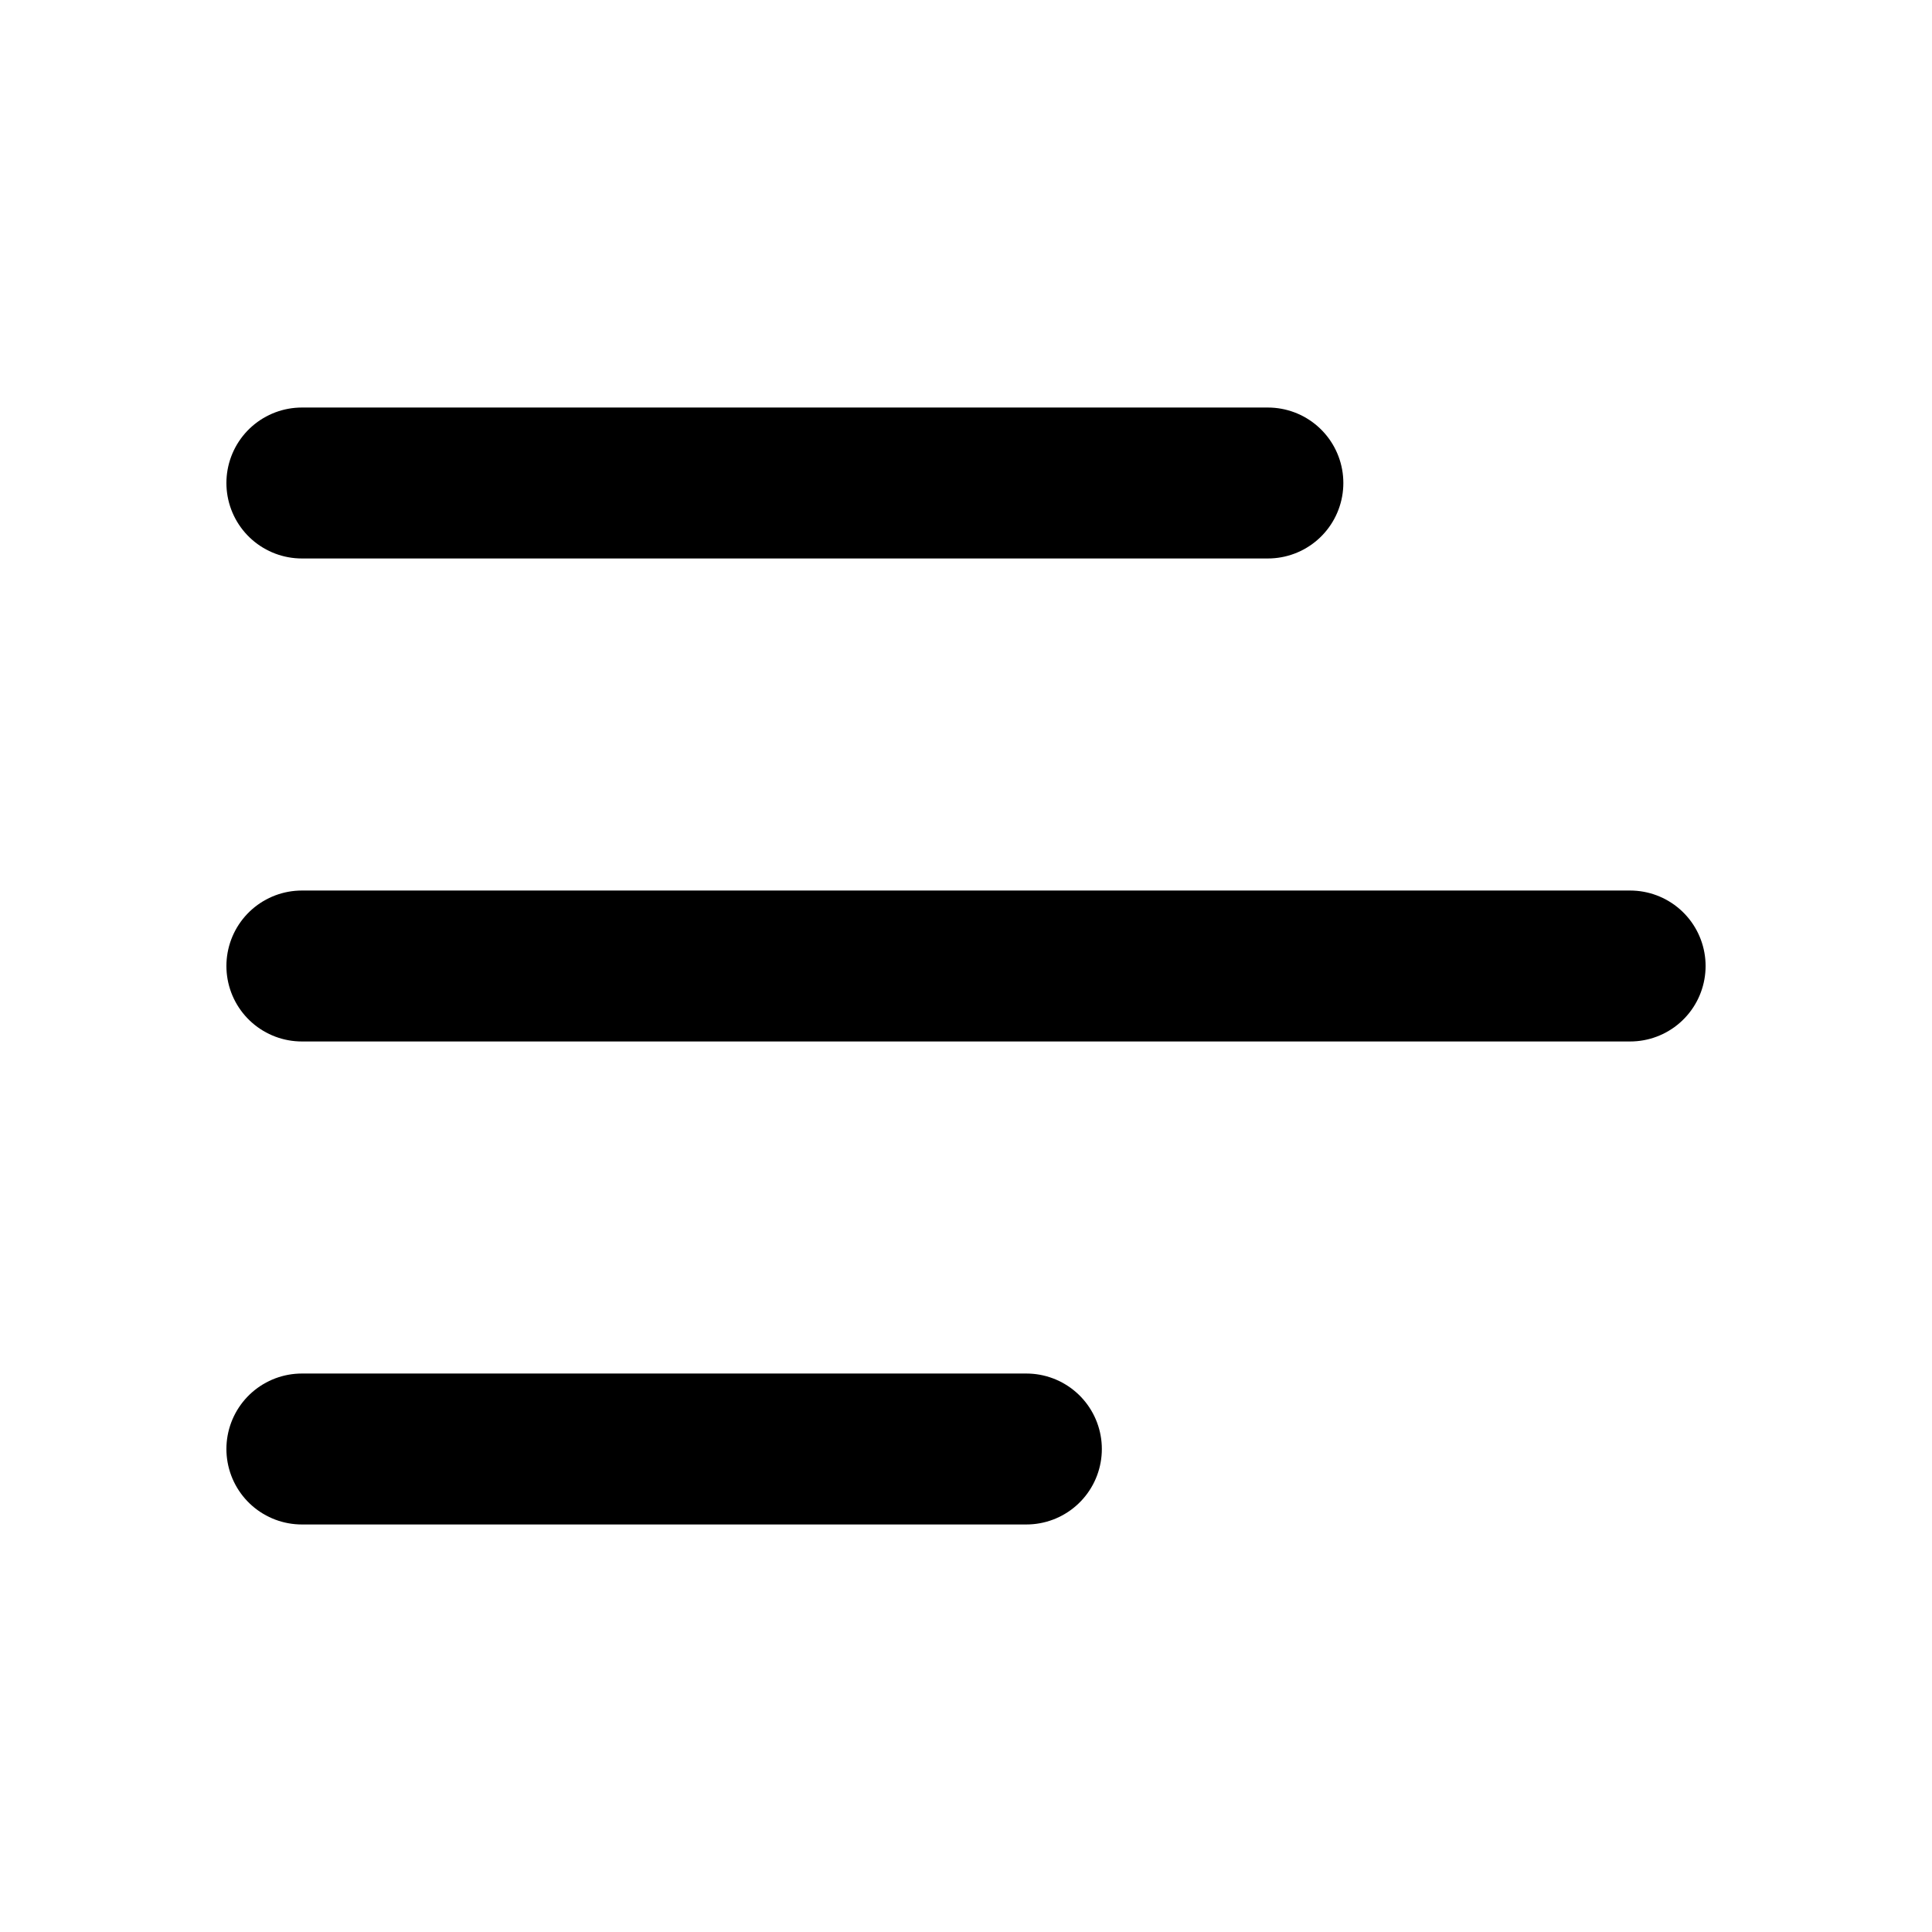
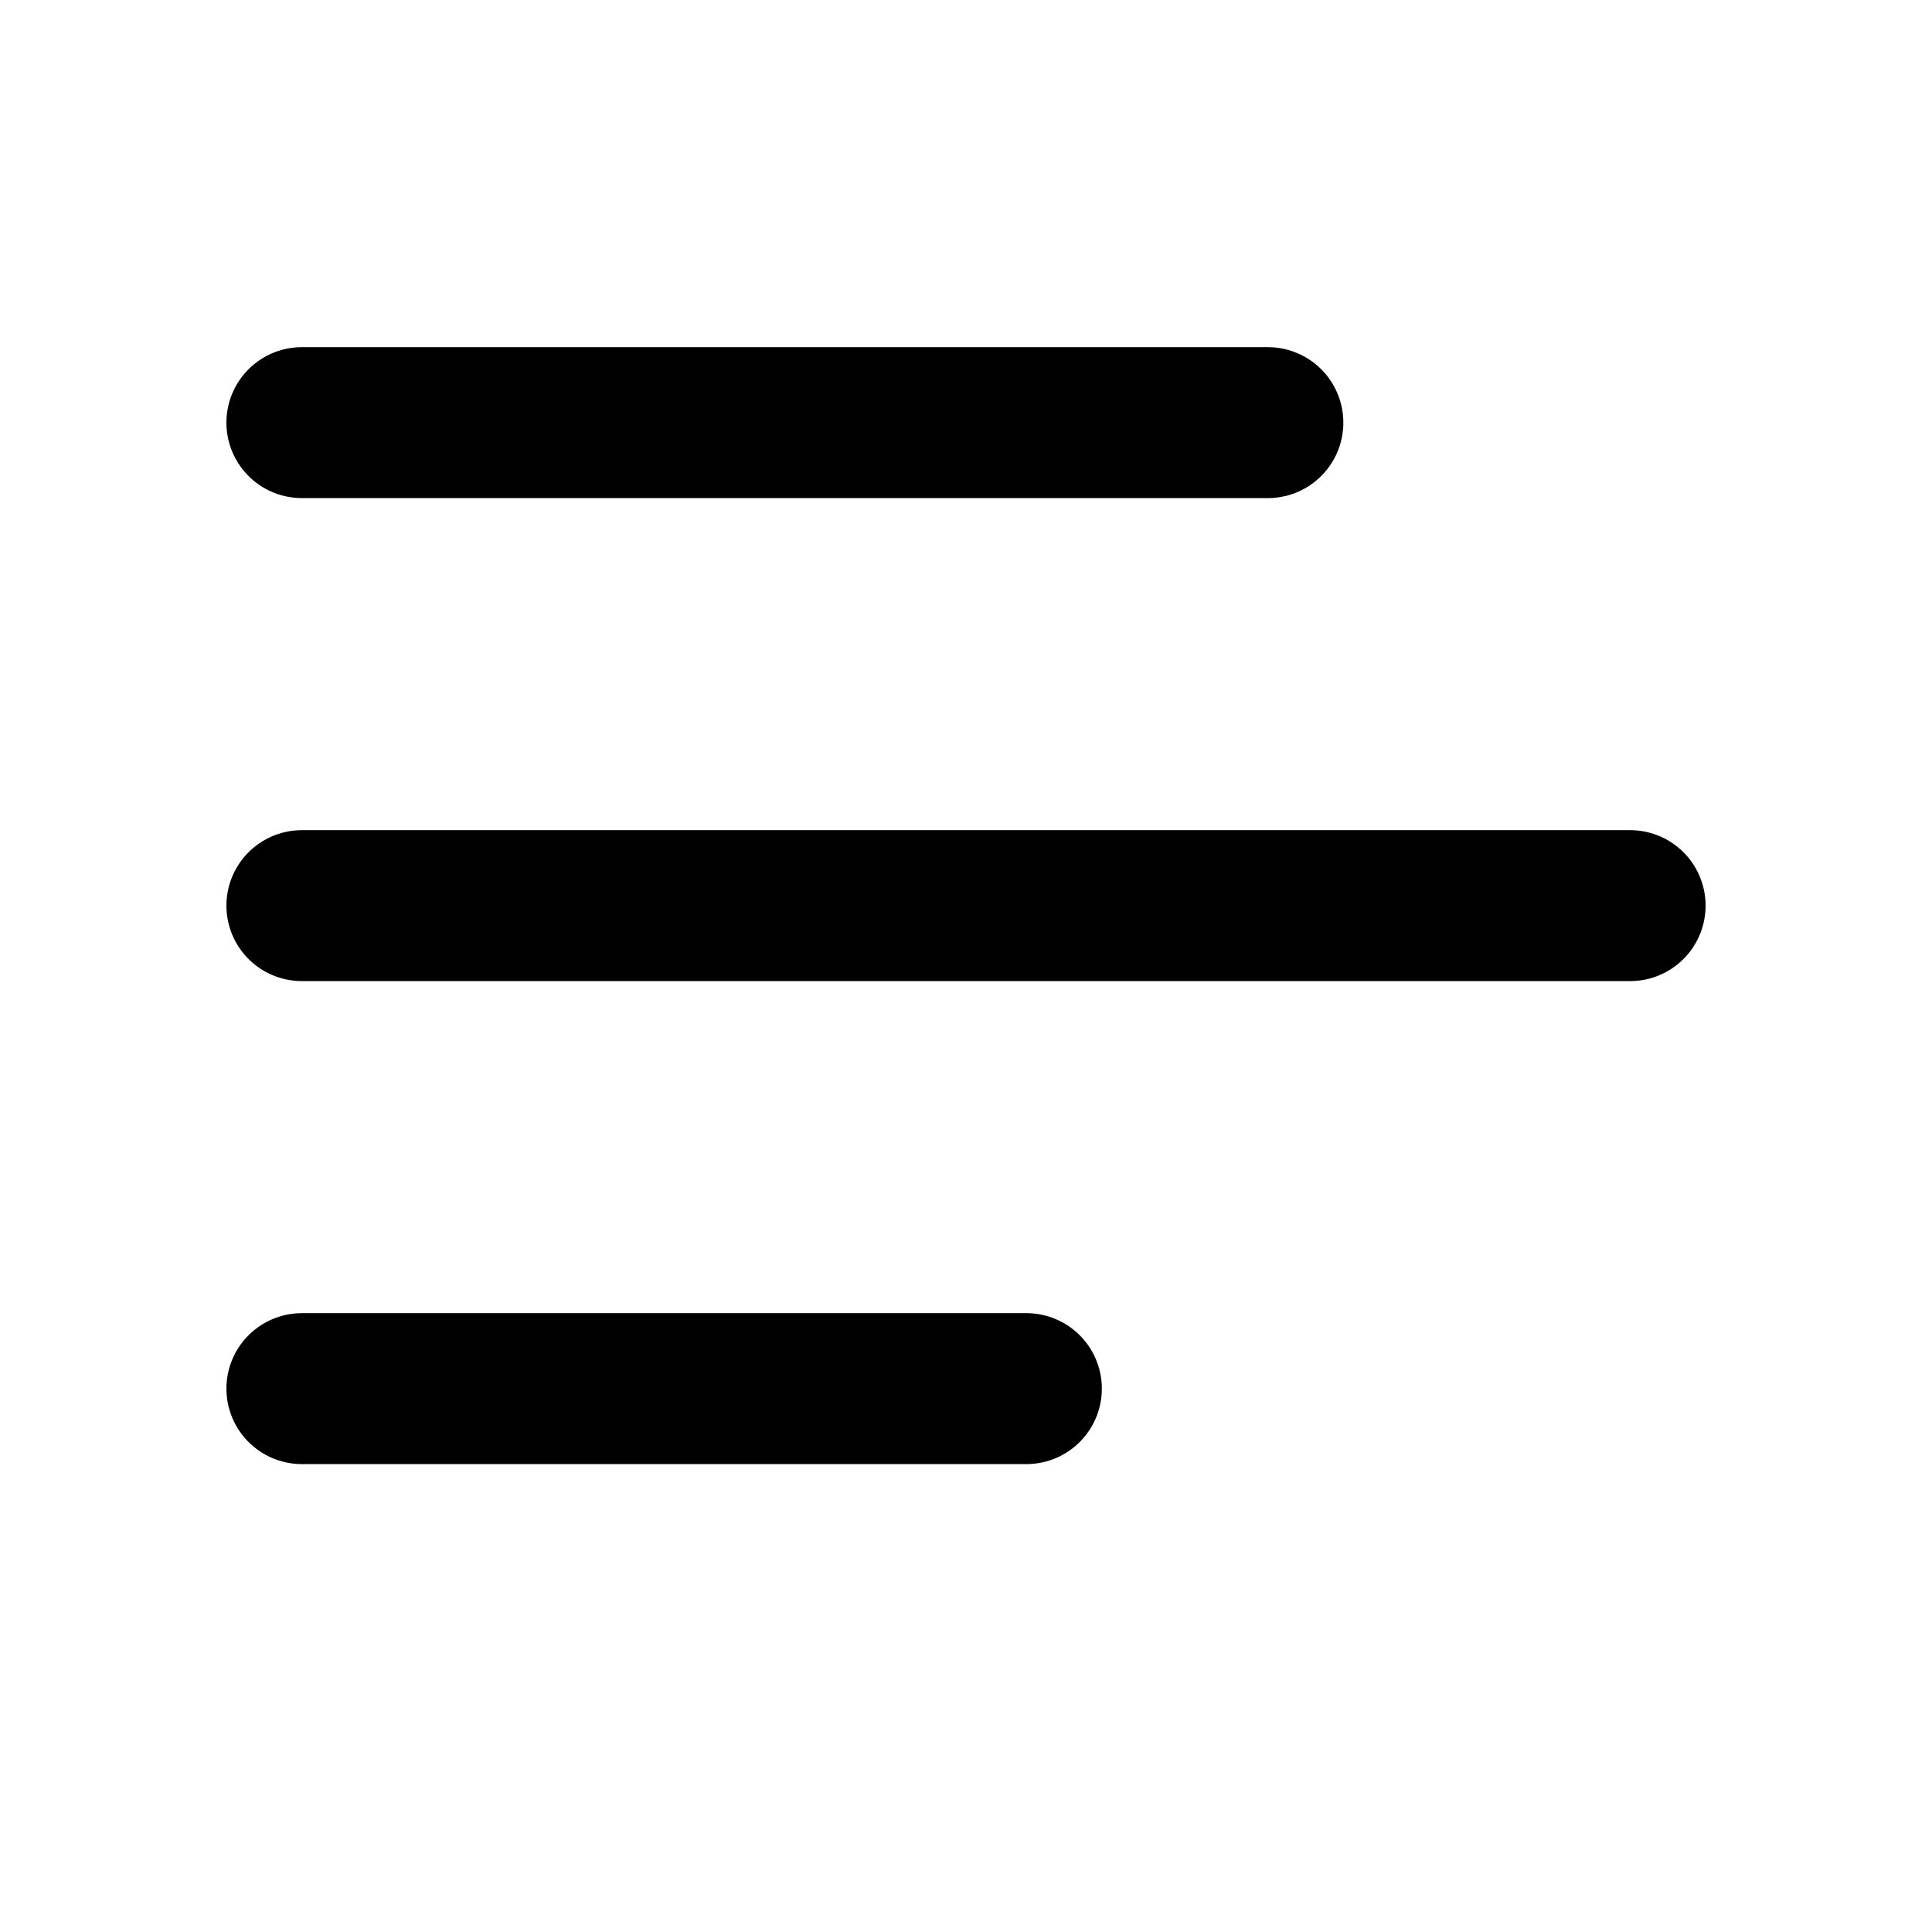
<svg xmlns="http://www.w3.org/2000/svg" data-set="area-pilot" data-keyline="square" data-rotations="text-align-right:flipx" width="16" height="16" viewBox="0 0 16 16" fill="none">
-   <path d="M2.5 4H10.5M2.5 8H13.5M2.5 12H8.5" fill="none" stroke="currentColor" stroke-width="1.25" stroke-linecap="round" stroke-linejoin="round" />
+   <path d="M2.5 3.5H10.5M2.5 7.5H13.5M2.5 11.5H8.5" fill="none" stroke="currentColor" stroke-width="1.25" stroke-linecap="round" stroke-linejoin="round" />
</svg>
